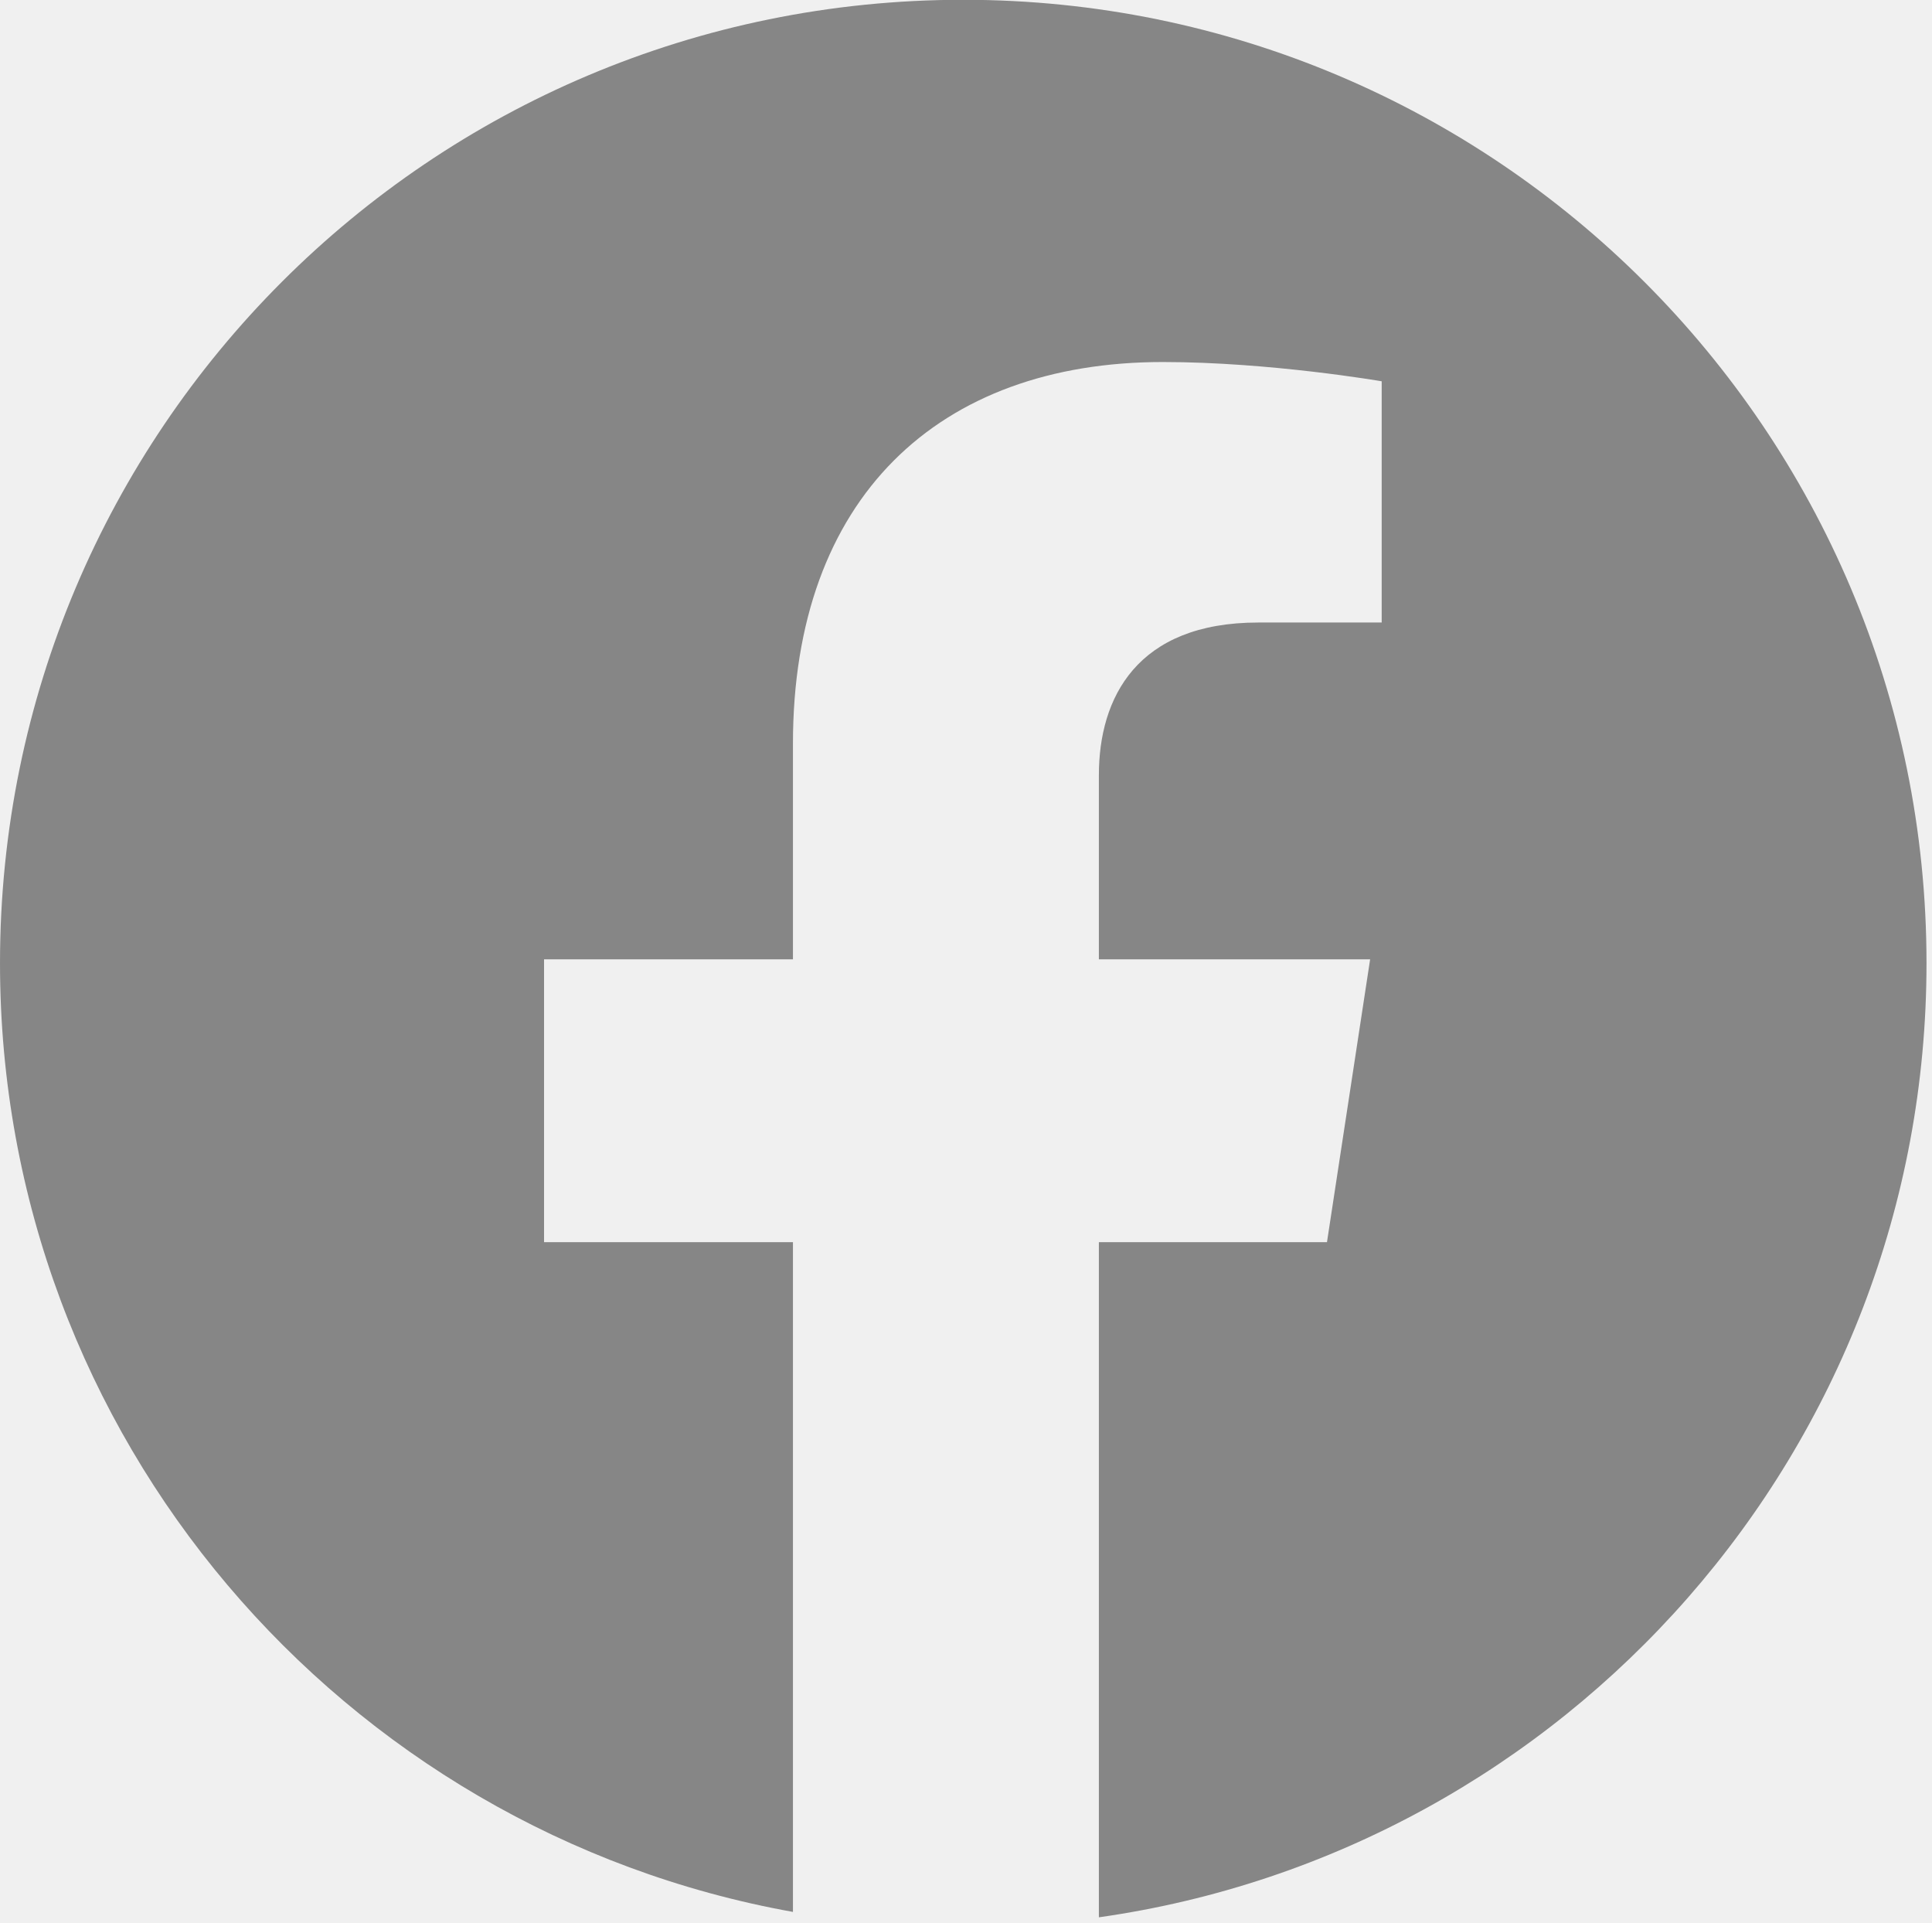
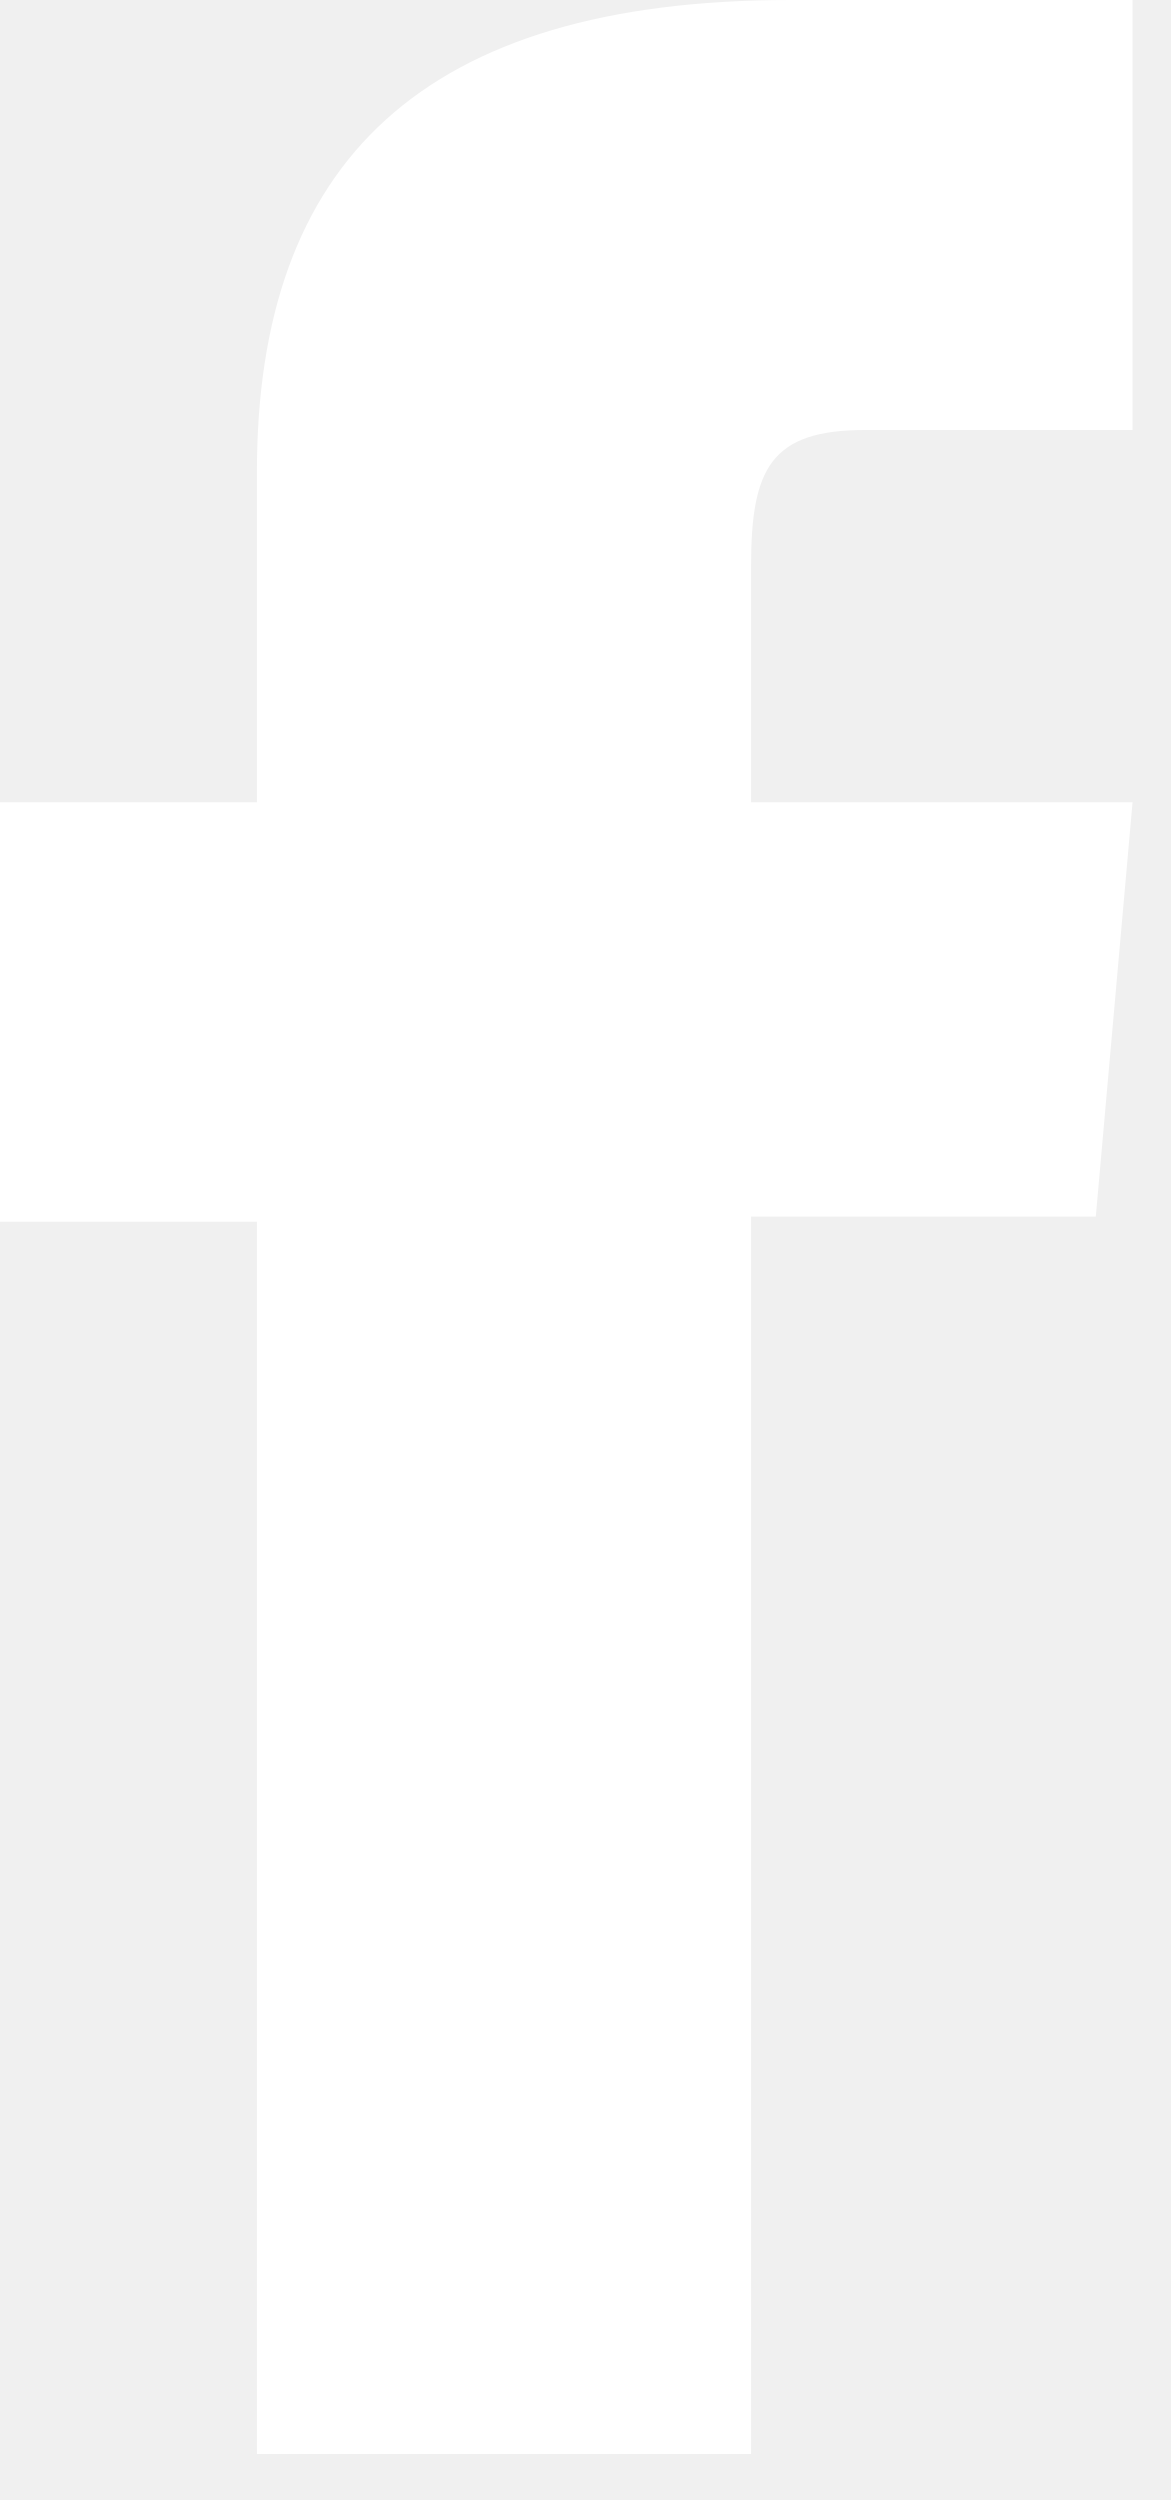
- <svg xmlns="http://www.w3.org/2000/svg" width="100%" height="100%" viewBox="0 0 195 194" version="1.1" xml:space="preserve" style="fill-rule:evenodd;clip-rule:evenodd;stroke-linejoin:round;stroke-miterlimit:2;">
-   <g transform="matrix(1,0,0,1,-4785.72,-13987.3)">
-     <g transform="matrix(5.55556,0,0,5.55556,0,0)">
-       <g transform="matrix(1,0,0,1,896.429,2535.04)">
-         <path d="M0,0.168C0,8.988 -6.538,16.296 -15.036,17.5L-15.036,5.236L-10.892,5.236L-10.108,0.098L-15.036,0.098L-15.036,-3.248C-15.036,-4.648 -14.35,-6.02 -12.138,-6.02L-9.898,-6.02L-9.898,-10.402C-9.898,-10.402 -11.928,-10.752 -13.874,-10.752C-17.948,-10.752 -20.594,-8.288 -20.594,-3.822L-20.594,0.098L-25.116,0.098L-25.116,5.236L-20.594,5.236L-20.594,17.402C-28.784,15.932 -35,8.778 -35,0.168C-35,-9.506 -27.174,-17.332 -17.5,-17.332C-7.84,-17.332 0,-9.506 0,0.168" style="fill:rgb(134,134,134);fill-rule:nonzero;" />
-       </g>
+ <svg xmlns="http://www.w3.org/2000/svg" width="100%" height="100%" viewBox="0 0 22 47" version="1.1" xml:space="preserve" style="fill-rule:evenodd;clip-rule:evenodd;stroke-linejoin:round;stroke-miterlimit:2;">
+   <g transform="matrix(1,0,0,1,-1593.21,-7131.88)">
+     <g transform="matrix(1,0,0,1,1598.04,7131.88)">
+       <path d="M0,46.135L9.29,46.135L9.29,22.872L15.771,22.872L16.462,15.083L9.29,15.083L9.29,10.646C9.29,8.81 9.658,8.084 11.434,8.084L16.462,8.084L16.462,0L10.029,0C3.117,0 0,3.045 0,8.872L0,15.083L-4.832,15.083L-4.832,22.969L0,22.969L0,46.135Z" style="fill:white;fill-rule:nonzero;" />
    </g>
  </g>
</svg>
